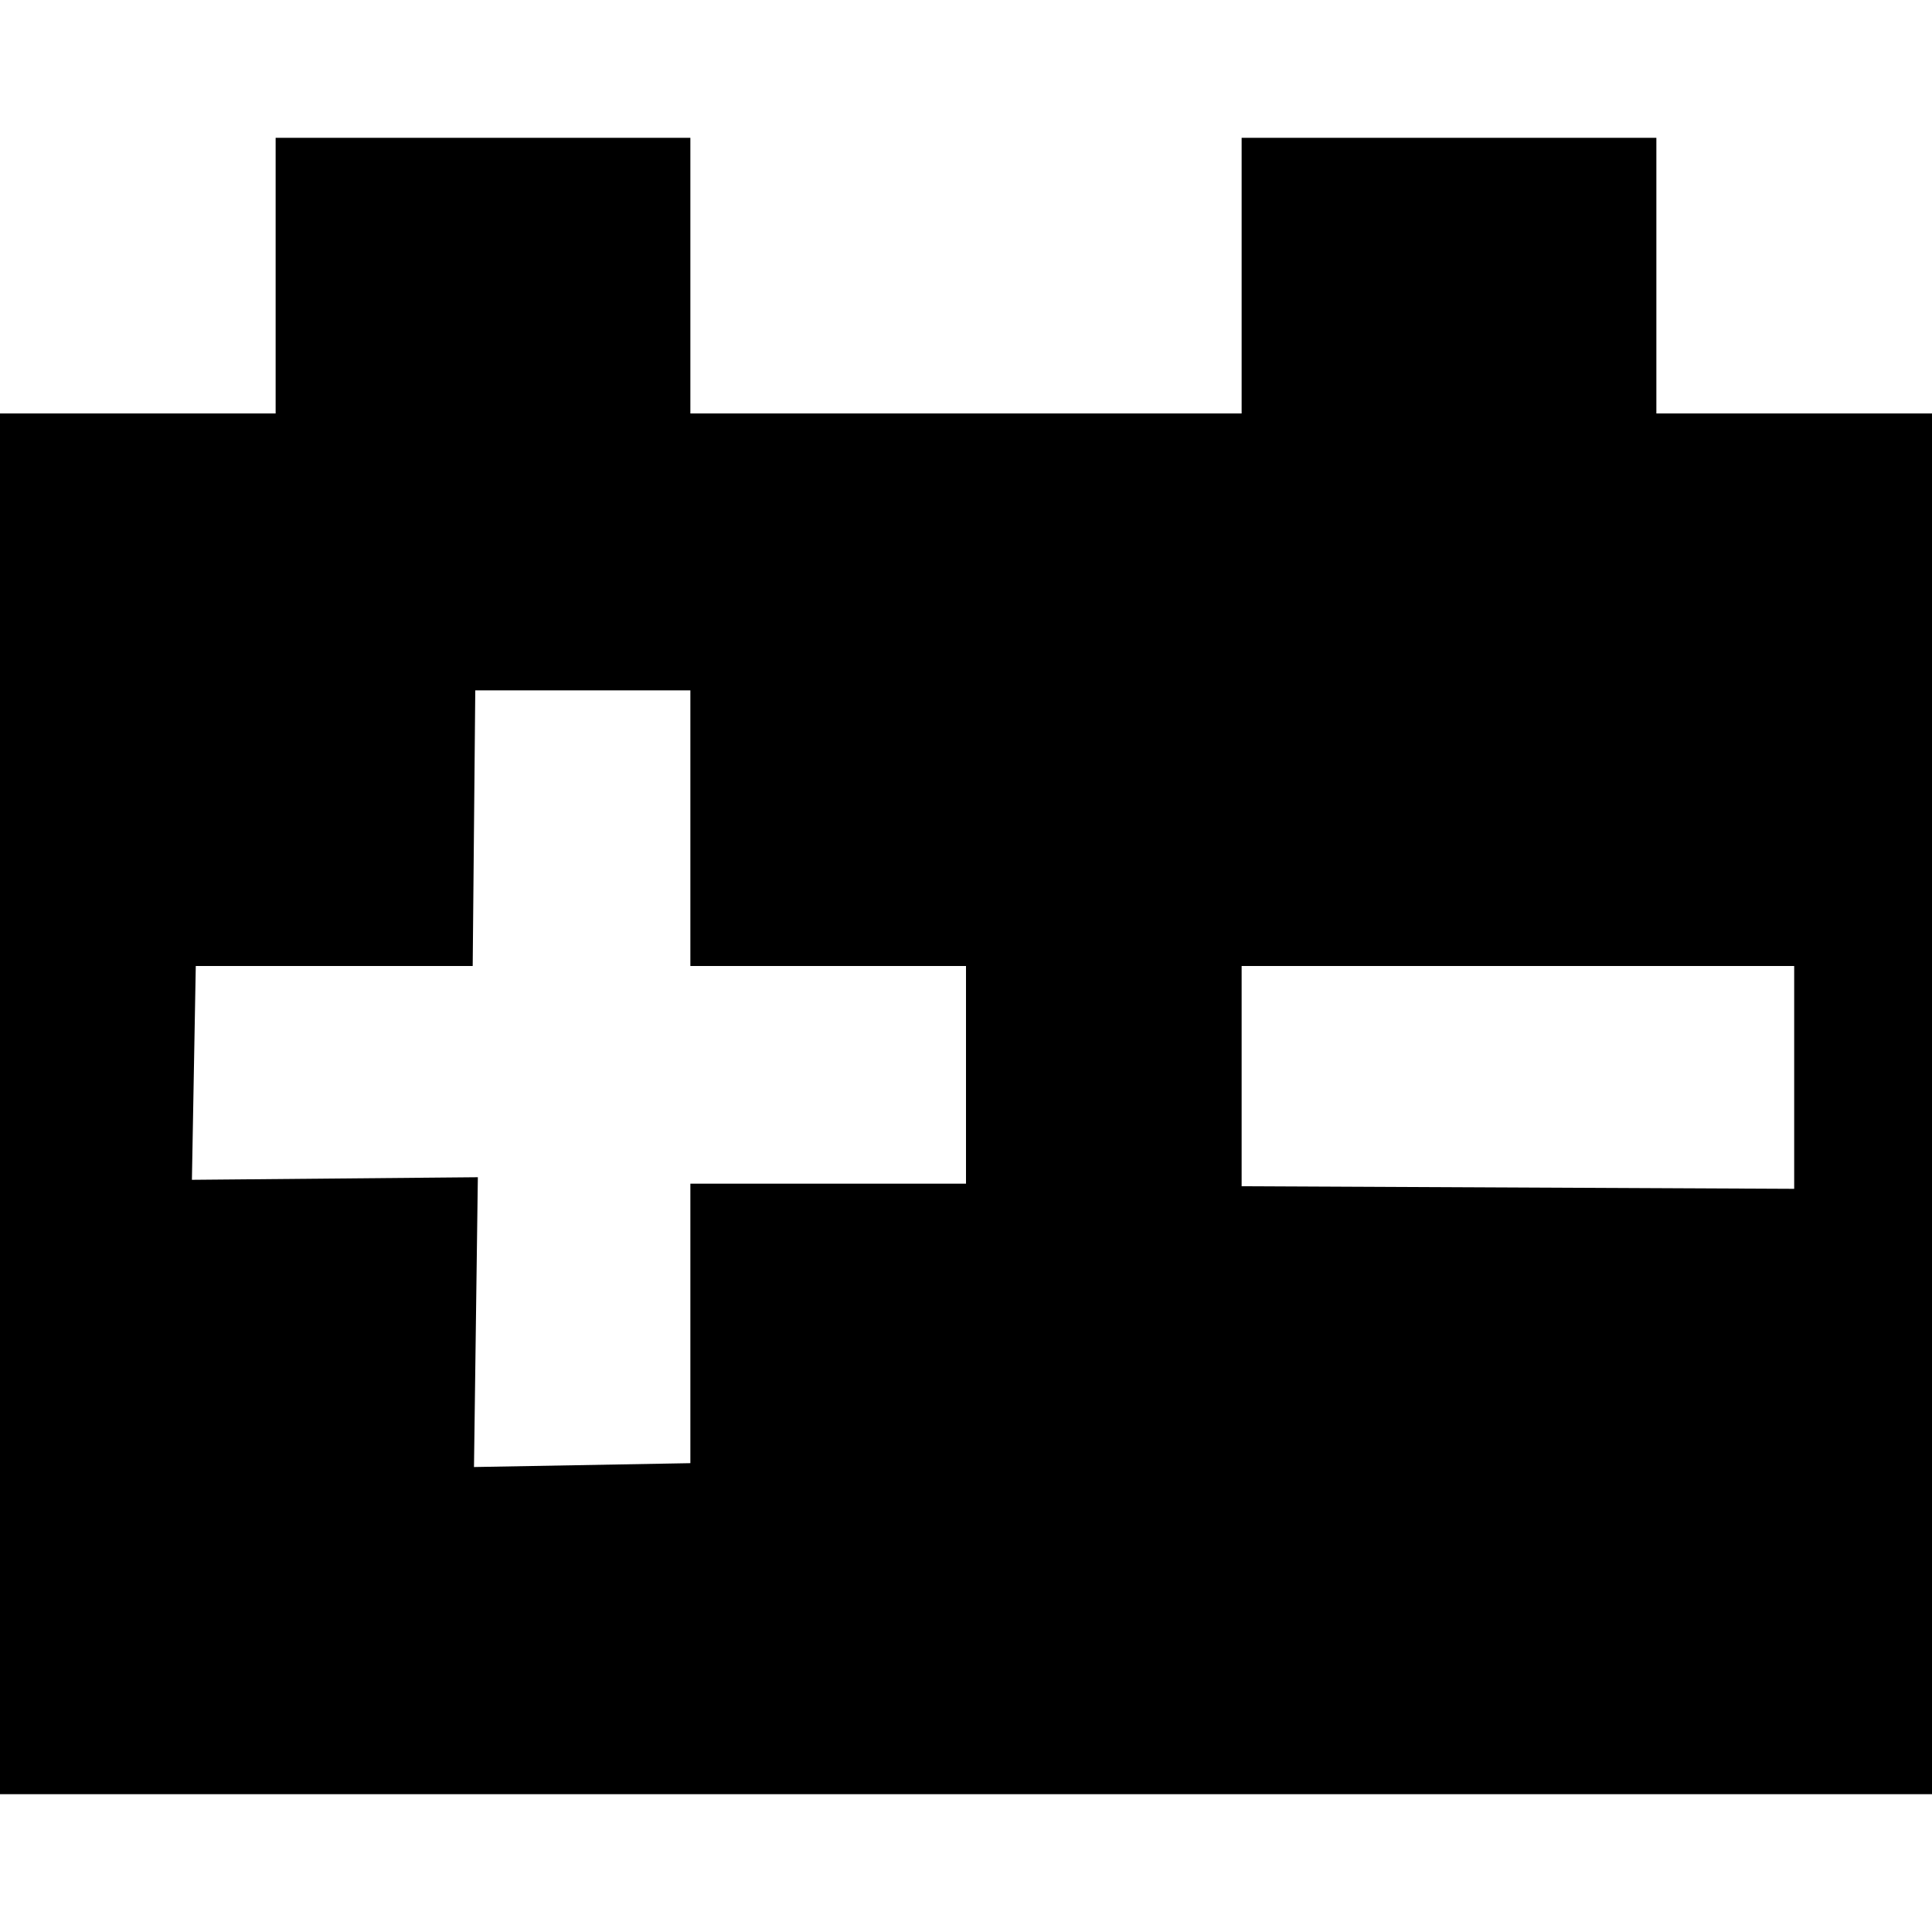
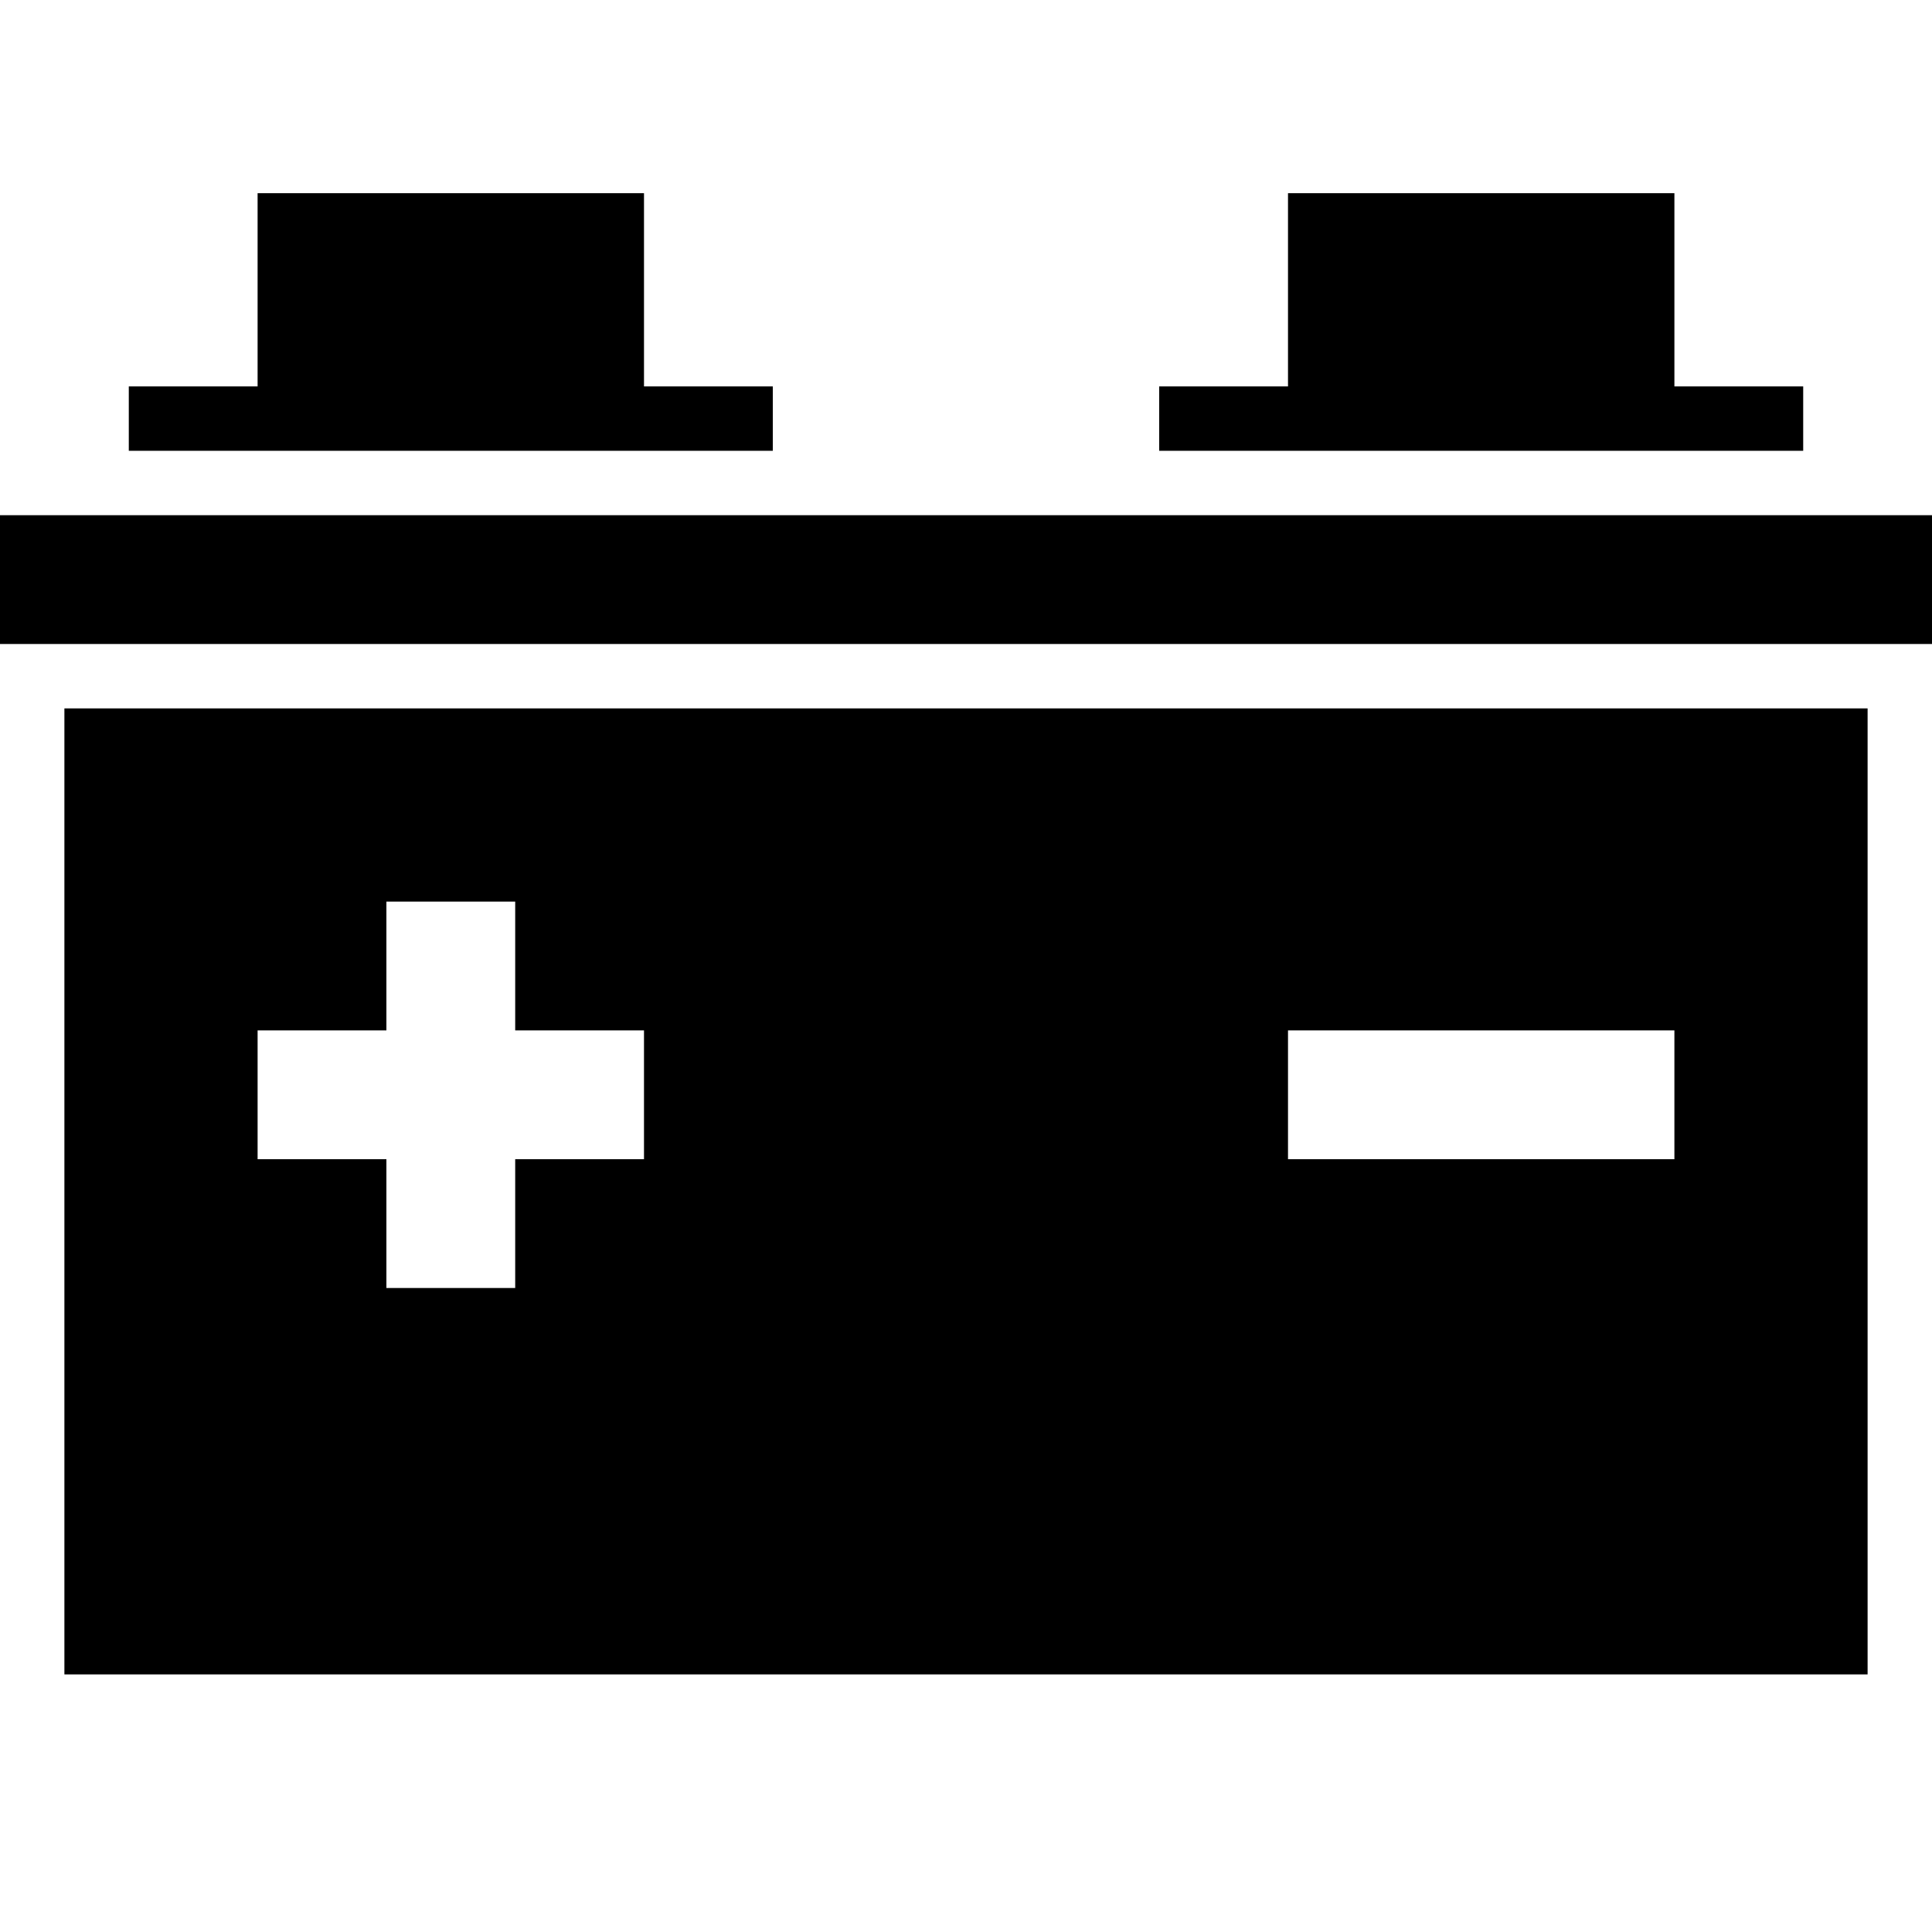
<svg xmlns="http://www.w3.org/2000/svg" viewBox="0 0 15 15" version="1.1">
-   <path d="M9.64 3.21L9.64 1.07L12.86 1.07L12.86 3.21L9.64 3.21ZM2.14 3.21L2.14 1.07L5.36 1.07L5.36 3.21L2.14 3.21ZM0 3.21L0 13.93L15 13.93L15 3.21L0 3.21ZM3.69 5.36L5.36 5.36L5.36 7.5L7.5 7.5L7.5 9.19L5.36 9.19L5.36 11.36L3.68 11.39L3.71 9.14L1.49 9.16L1.52 7.5L3.67 7.5L3.69 5.36ZM9.64 7.5L13.93 7.5L13.93 9.23L9.64 9.21L9.64 7.5Z" />
+   <path d="M14.5,5.5 L14.5,13 L0.5,13 L0.5,5.5 L14.5,5.5 Z M4,7 L3,7 L3,8 L2,8 L2,9 L3,9 L3,10 L4,10 L4,9 L5,9 L5,8 L4,8 L4,7 Z M13,8 L10,8 L10,9 L13,9 L13,8 Z M15,4 L15,5 L0,5 L0,4 L15,4 Z M13,1.5 L13,3 L14,3 L14,3.5 L9,3.5 L9,3 L10,3 L10,1.5 L13,1.5 Z M5,1.5 L5,3 L6,3 L6,3.5 L1,3.5 L1,3 L2,3 L2,1.5 L5,1.5 Z" />
</svg>
